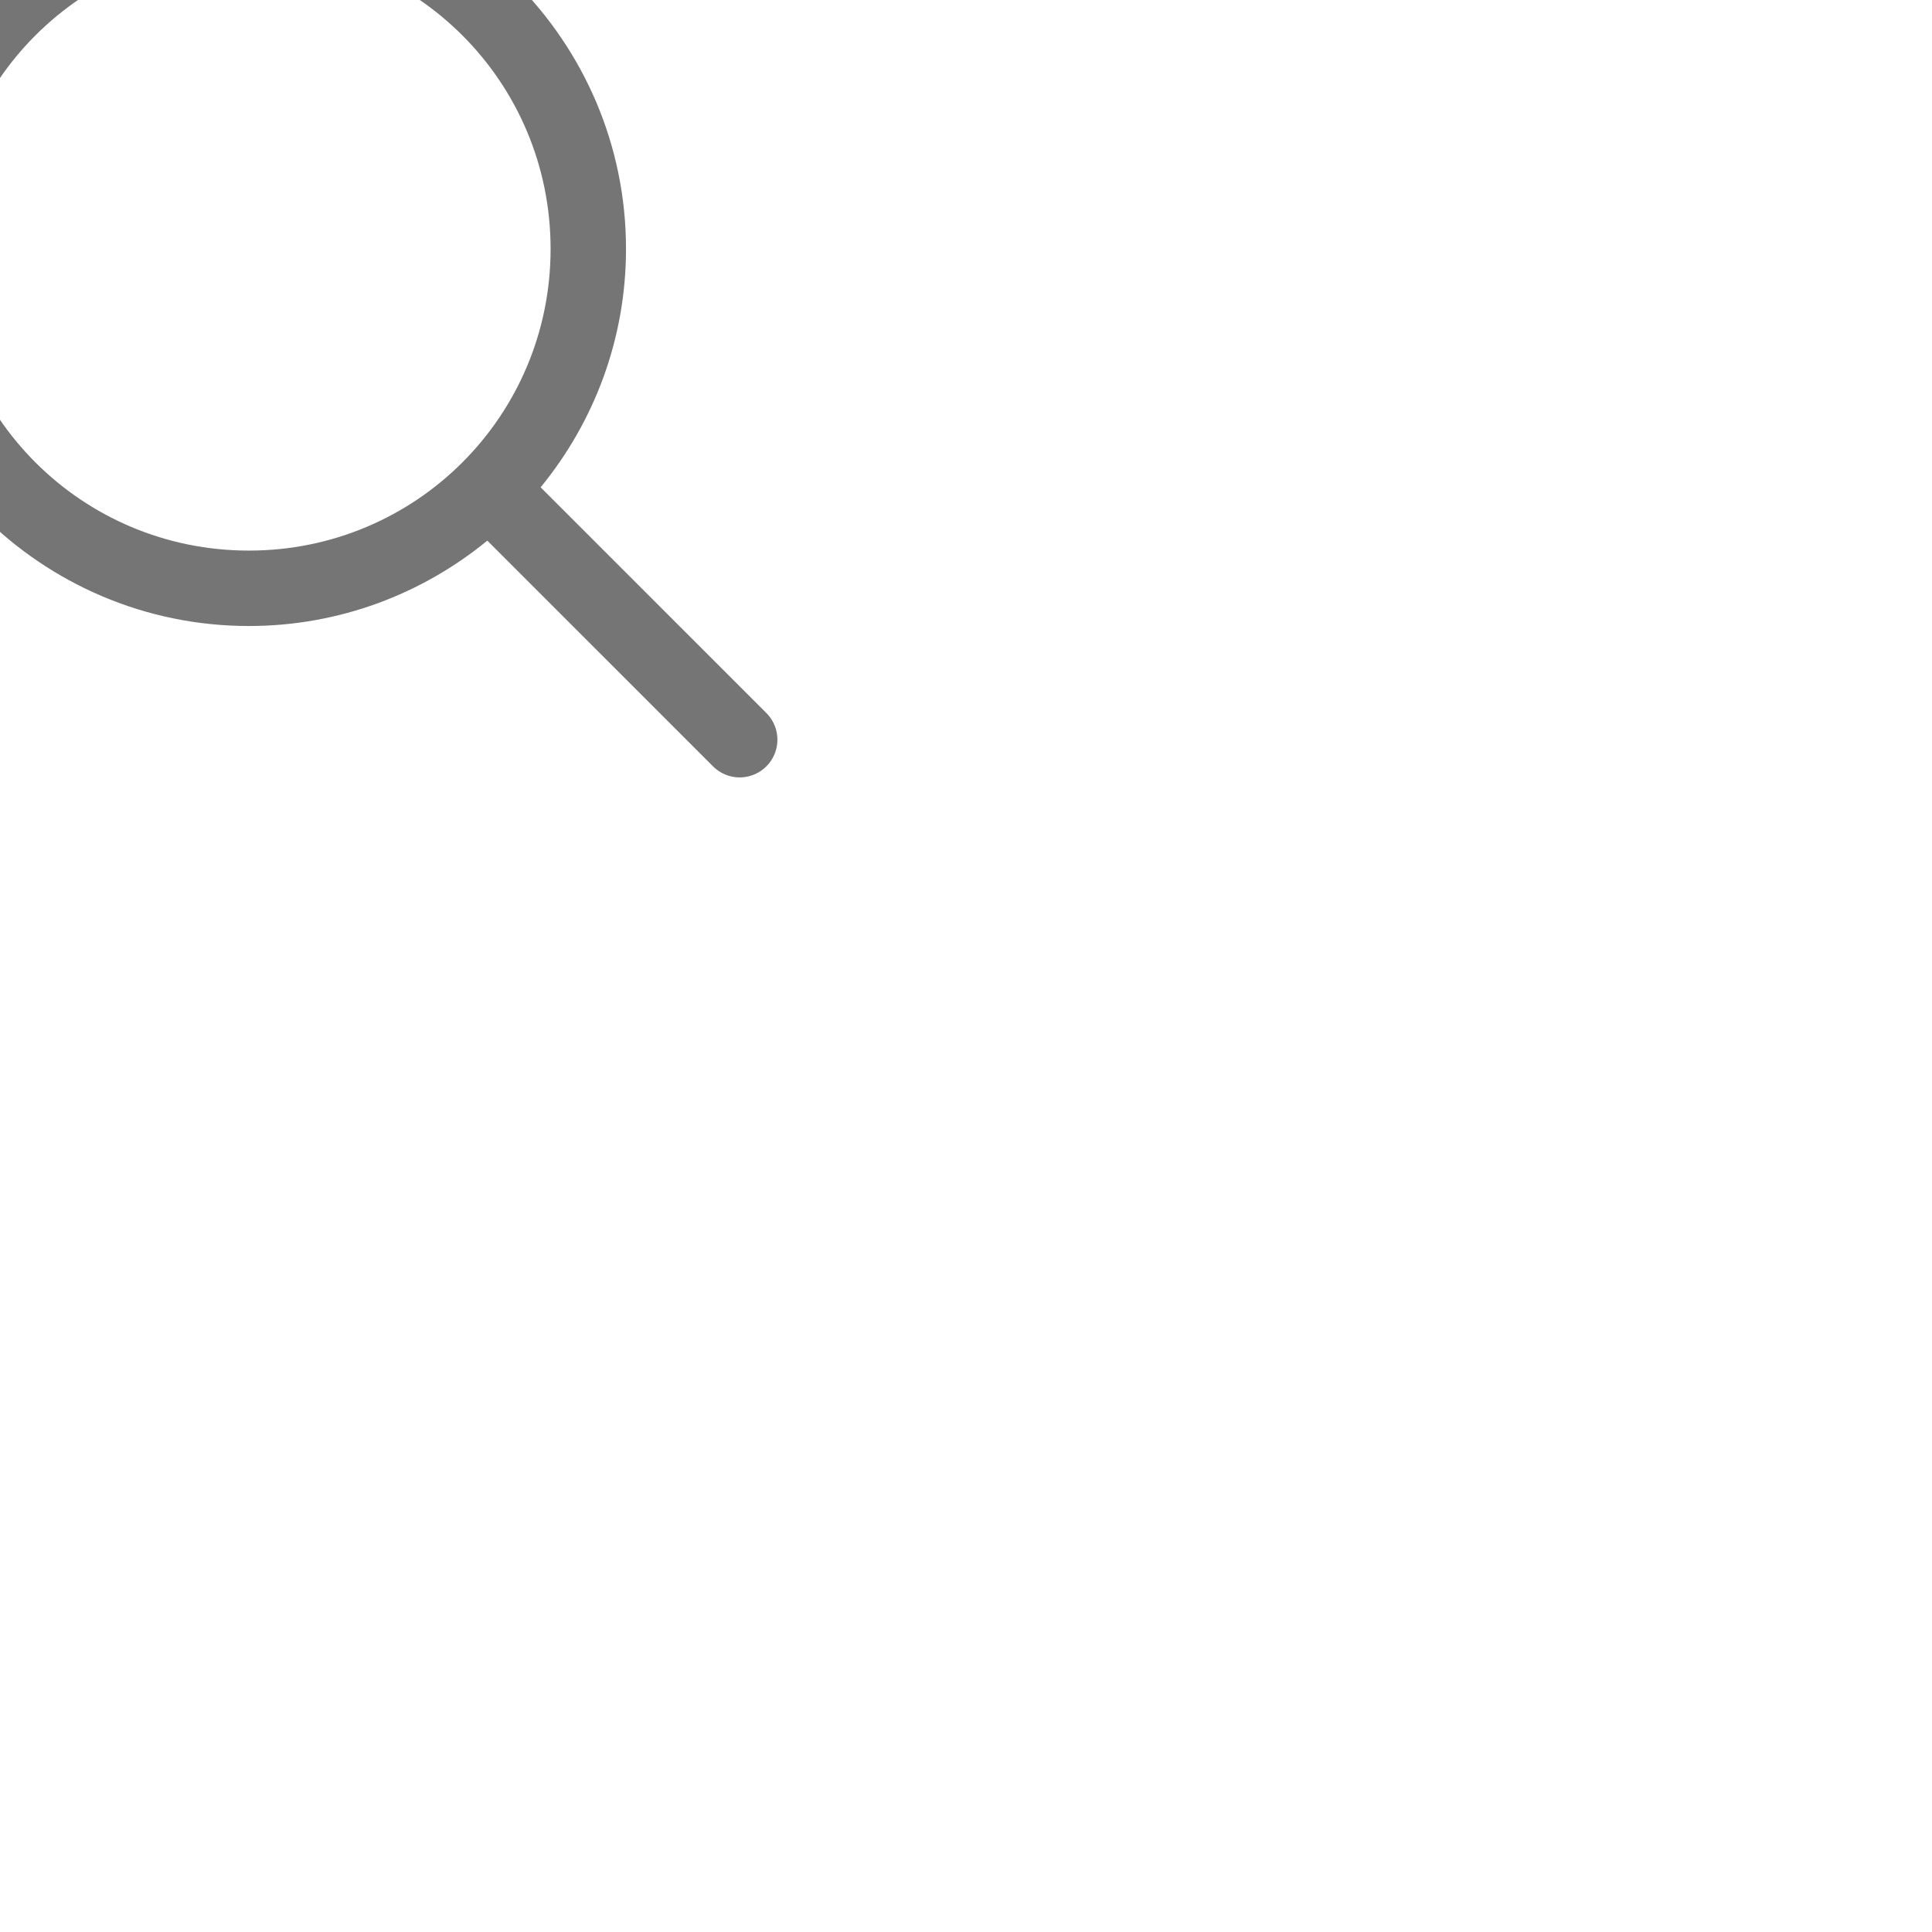
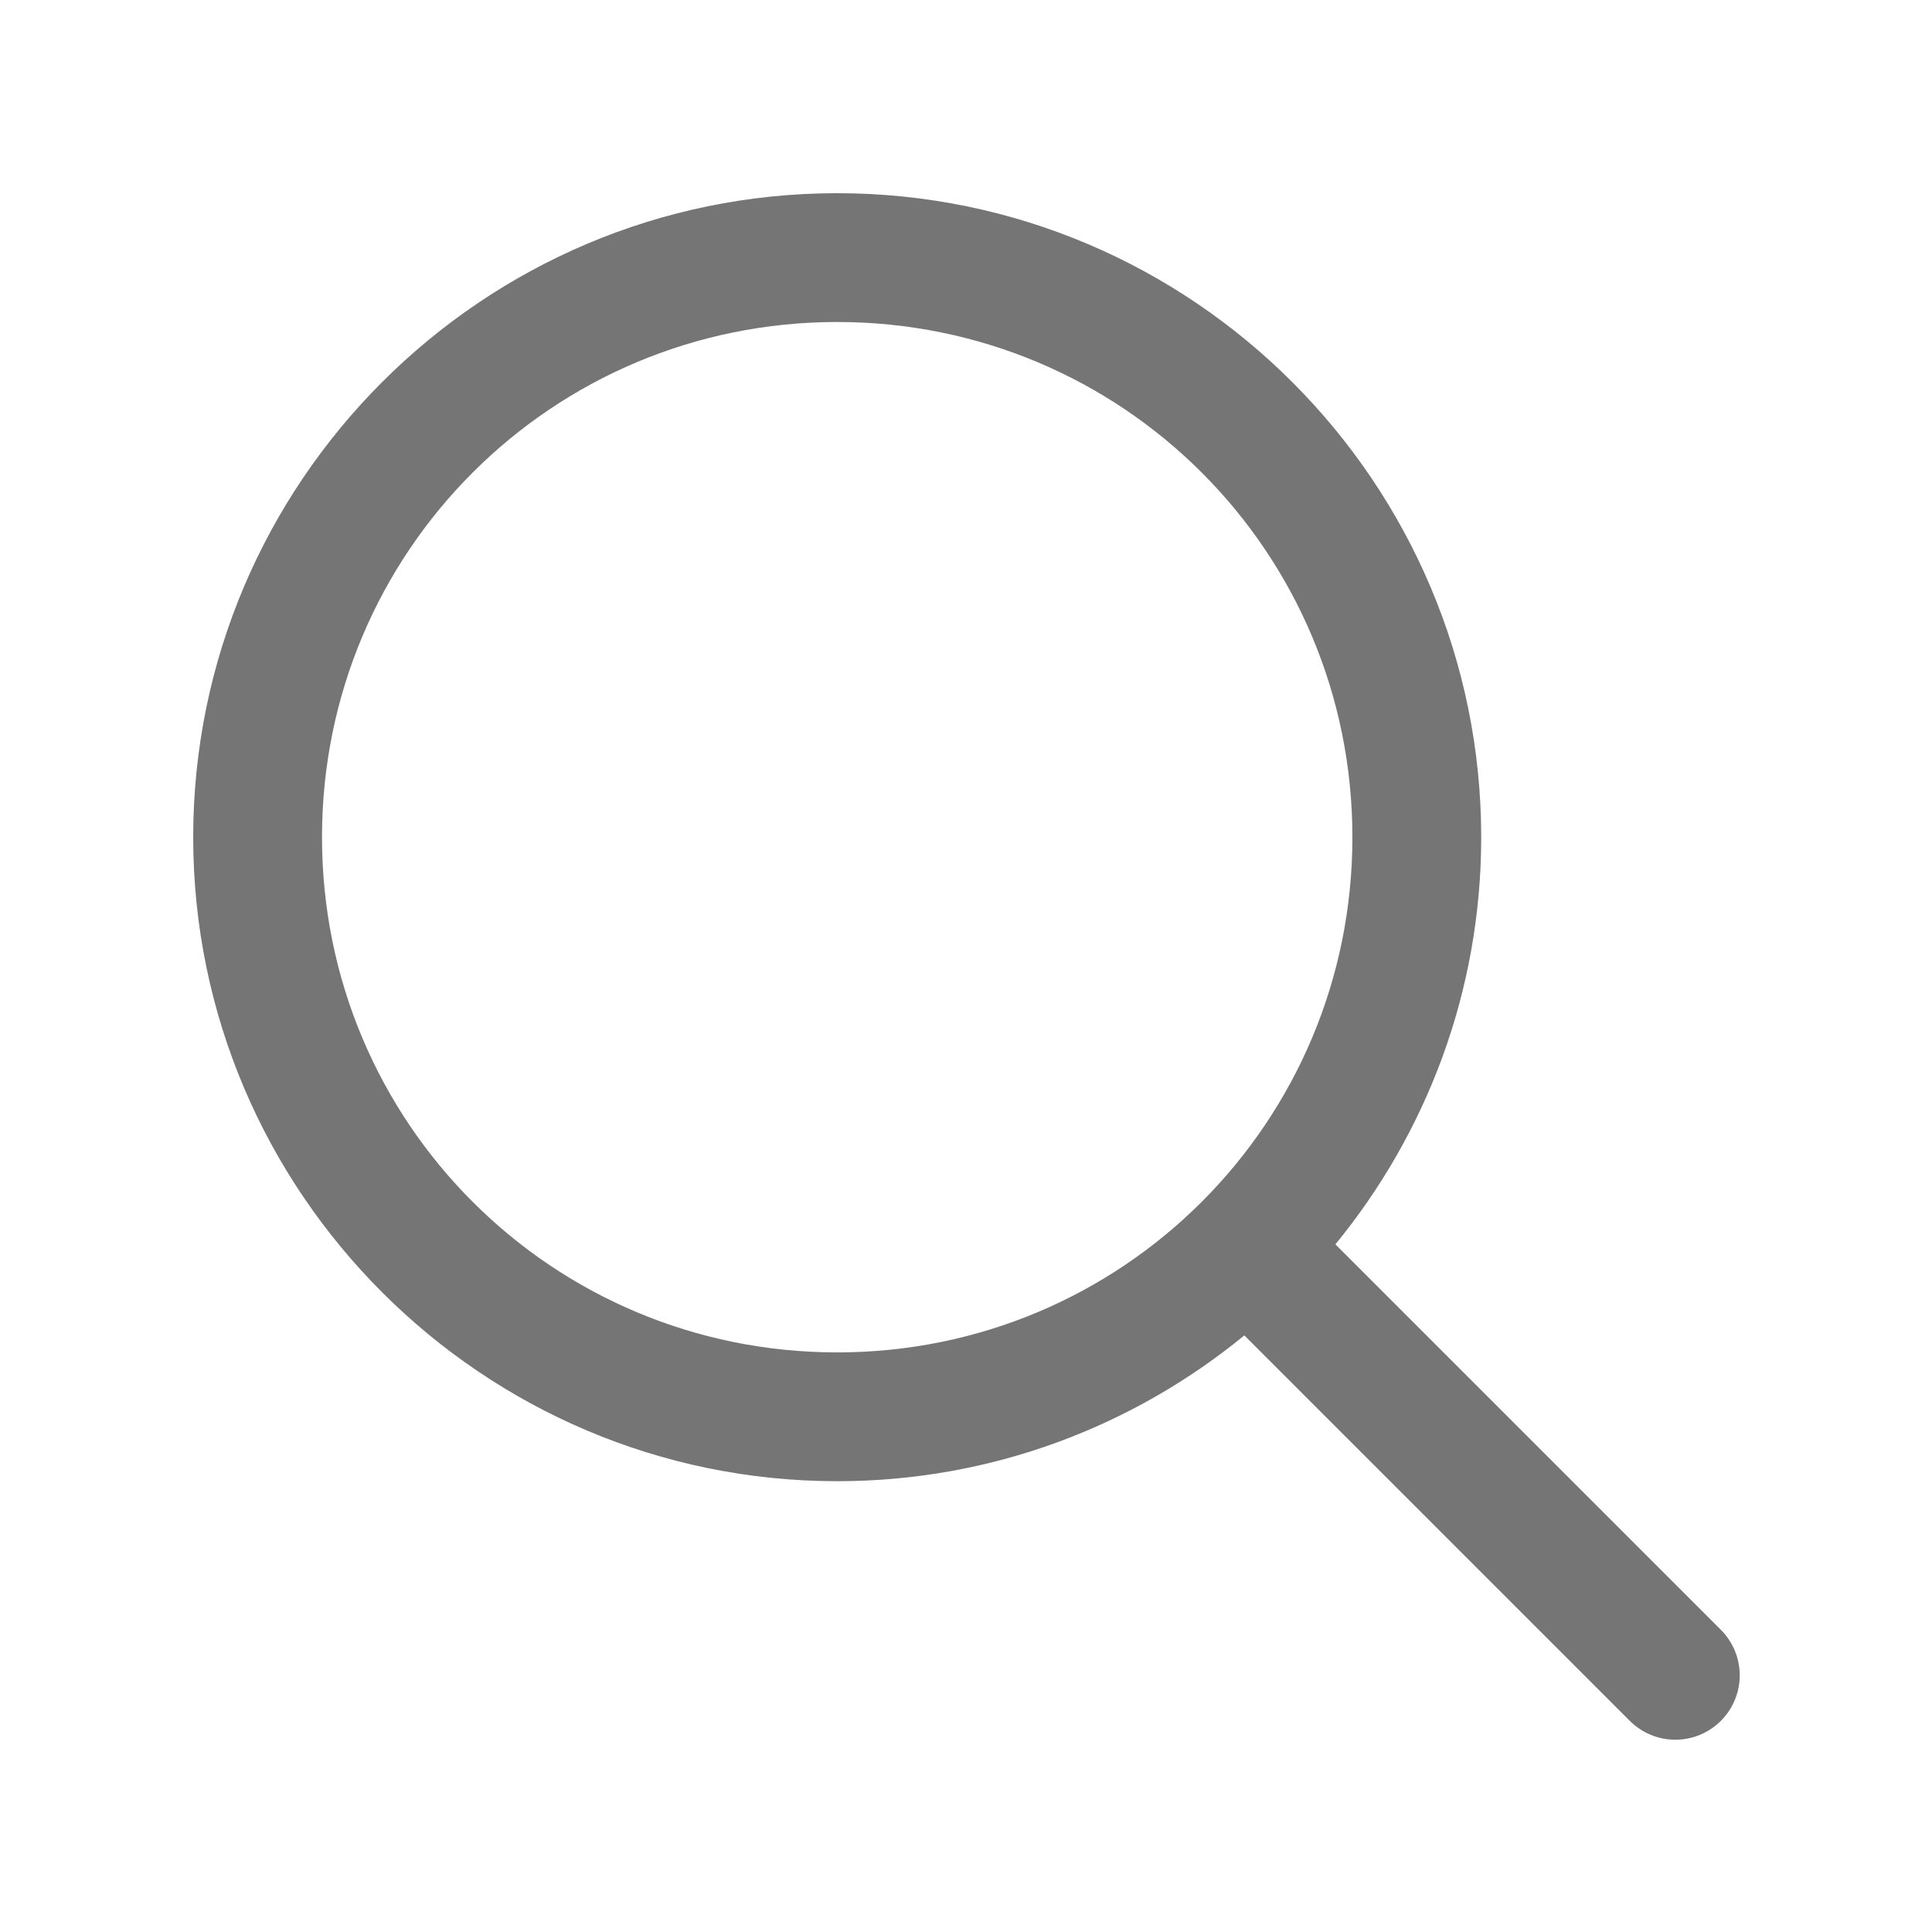
- <svg xmlns="http://www.w3.org/2000/svg" width="51.231" height="51.231" viewBox="0 0 51.231 51.231" fill="none">
-   <path d="M6.6 -3.4C1.089 -3.4 -3.4 1.089 -3.4 6.6C-3.4 12.111 1.089 16.6 6.6 16.6C8.997 16.6 11.197 15.749 12.922 14.336C12.922 14.336 18.893 20.307 18.893 20.307C19.144 20.568 19.516 20.674 19.867 20.582C20.217 20.491 20.491 20.217 20.582 19.867C20.674 19.516 20.568 19.144 20.307 18.893C20.307 18.893 14.336 12.922 14.336 12.922C15.749 11.197 16.6 8.997 16.6 6.6C16.6 1.089 12.111 -3.4 6.6 -3.4C6.6 -3.4 6.6 -3.4 6.6 -3.4ZM6.6 -1.4C11.03 -1.4 14.6 2.17 14.6 6.6C14.6 11.03 11.03 14.6 6.6 14.6C2.17 14.6 -1.4 11.03 -1.4 6.6C-1.4 2.17 2.17 -1.4 6.6 -1.4C6.6 -1.4 6.6 -1.4 6.6 -1.4Z" fill="#757575" transform="translate(-0 0)" />
+ <svg xmlns="http://www.w3.org/2000/svg" width="30" height="30" viewBox="0 0 30 30" fill="none">
+   <defs>
+     <clipPath id="clip_path_1">
+       <rect width="30" height="30" />
+     </clipPath>
+   </defs>
+   <g clip-path="url(#clip_path_1)">
+     <path d="M6.6 -3.4C1.089 -3.4 -3.4 1.089 -3.4 6.6C-3.4 12.111 1.089 16.6 6.6 16.6C8.997 16.6 11.197 15.749 12.922 14.336C12.922 14.336 18.893 20.307 18.893 20.307C19.144 20.568 19.516 20.674 19.867 20.582C20.217 20.491 20.491 20.217 20.582 19.867C20.674 19.516 20.568 19.144 20.307 18.893C20.307 18.893 14.336 12.922 14.336 12.922C15.749 11.197 16.6 8.997 16.6 6.6C16.6 1.089 12.111 -3.4 6.6 -3.4C6.6 -3.4 6.6 -3.4 6.6 -3.4ZM6.6 -1.4C11.03 -1.4 14.6 2.17 14.6 6.6C14.6 11.03 11.03 14.6 6.6 14.6C2.17 14.6 -1.4 11.03 -1.4 6.6C-1.4 2.17 2.17 -1.4 6.6 -1.4C6.6 -1.4 6.6 -1.4 6.6 -1.4Z" fill="#757575" transform="translate(6.4 6.4)" />
+   </g>
</svg>
